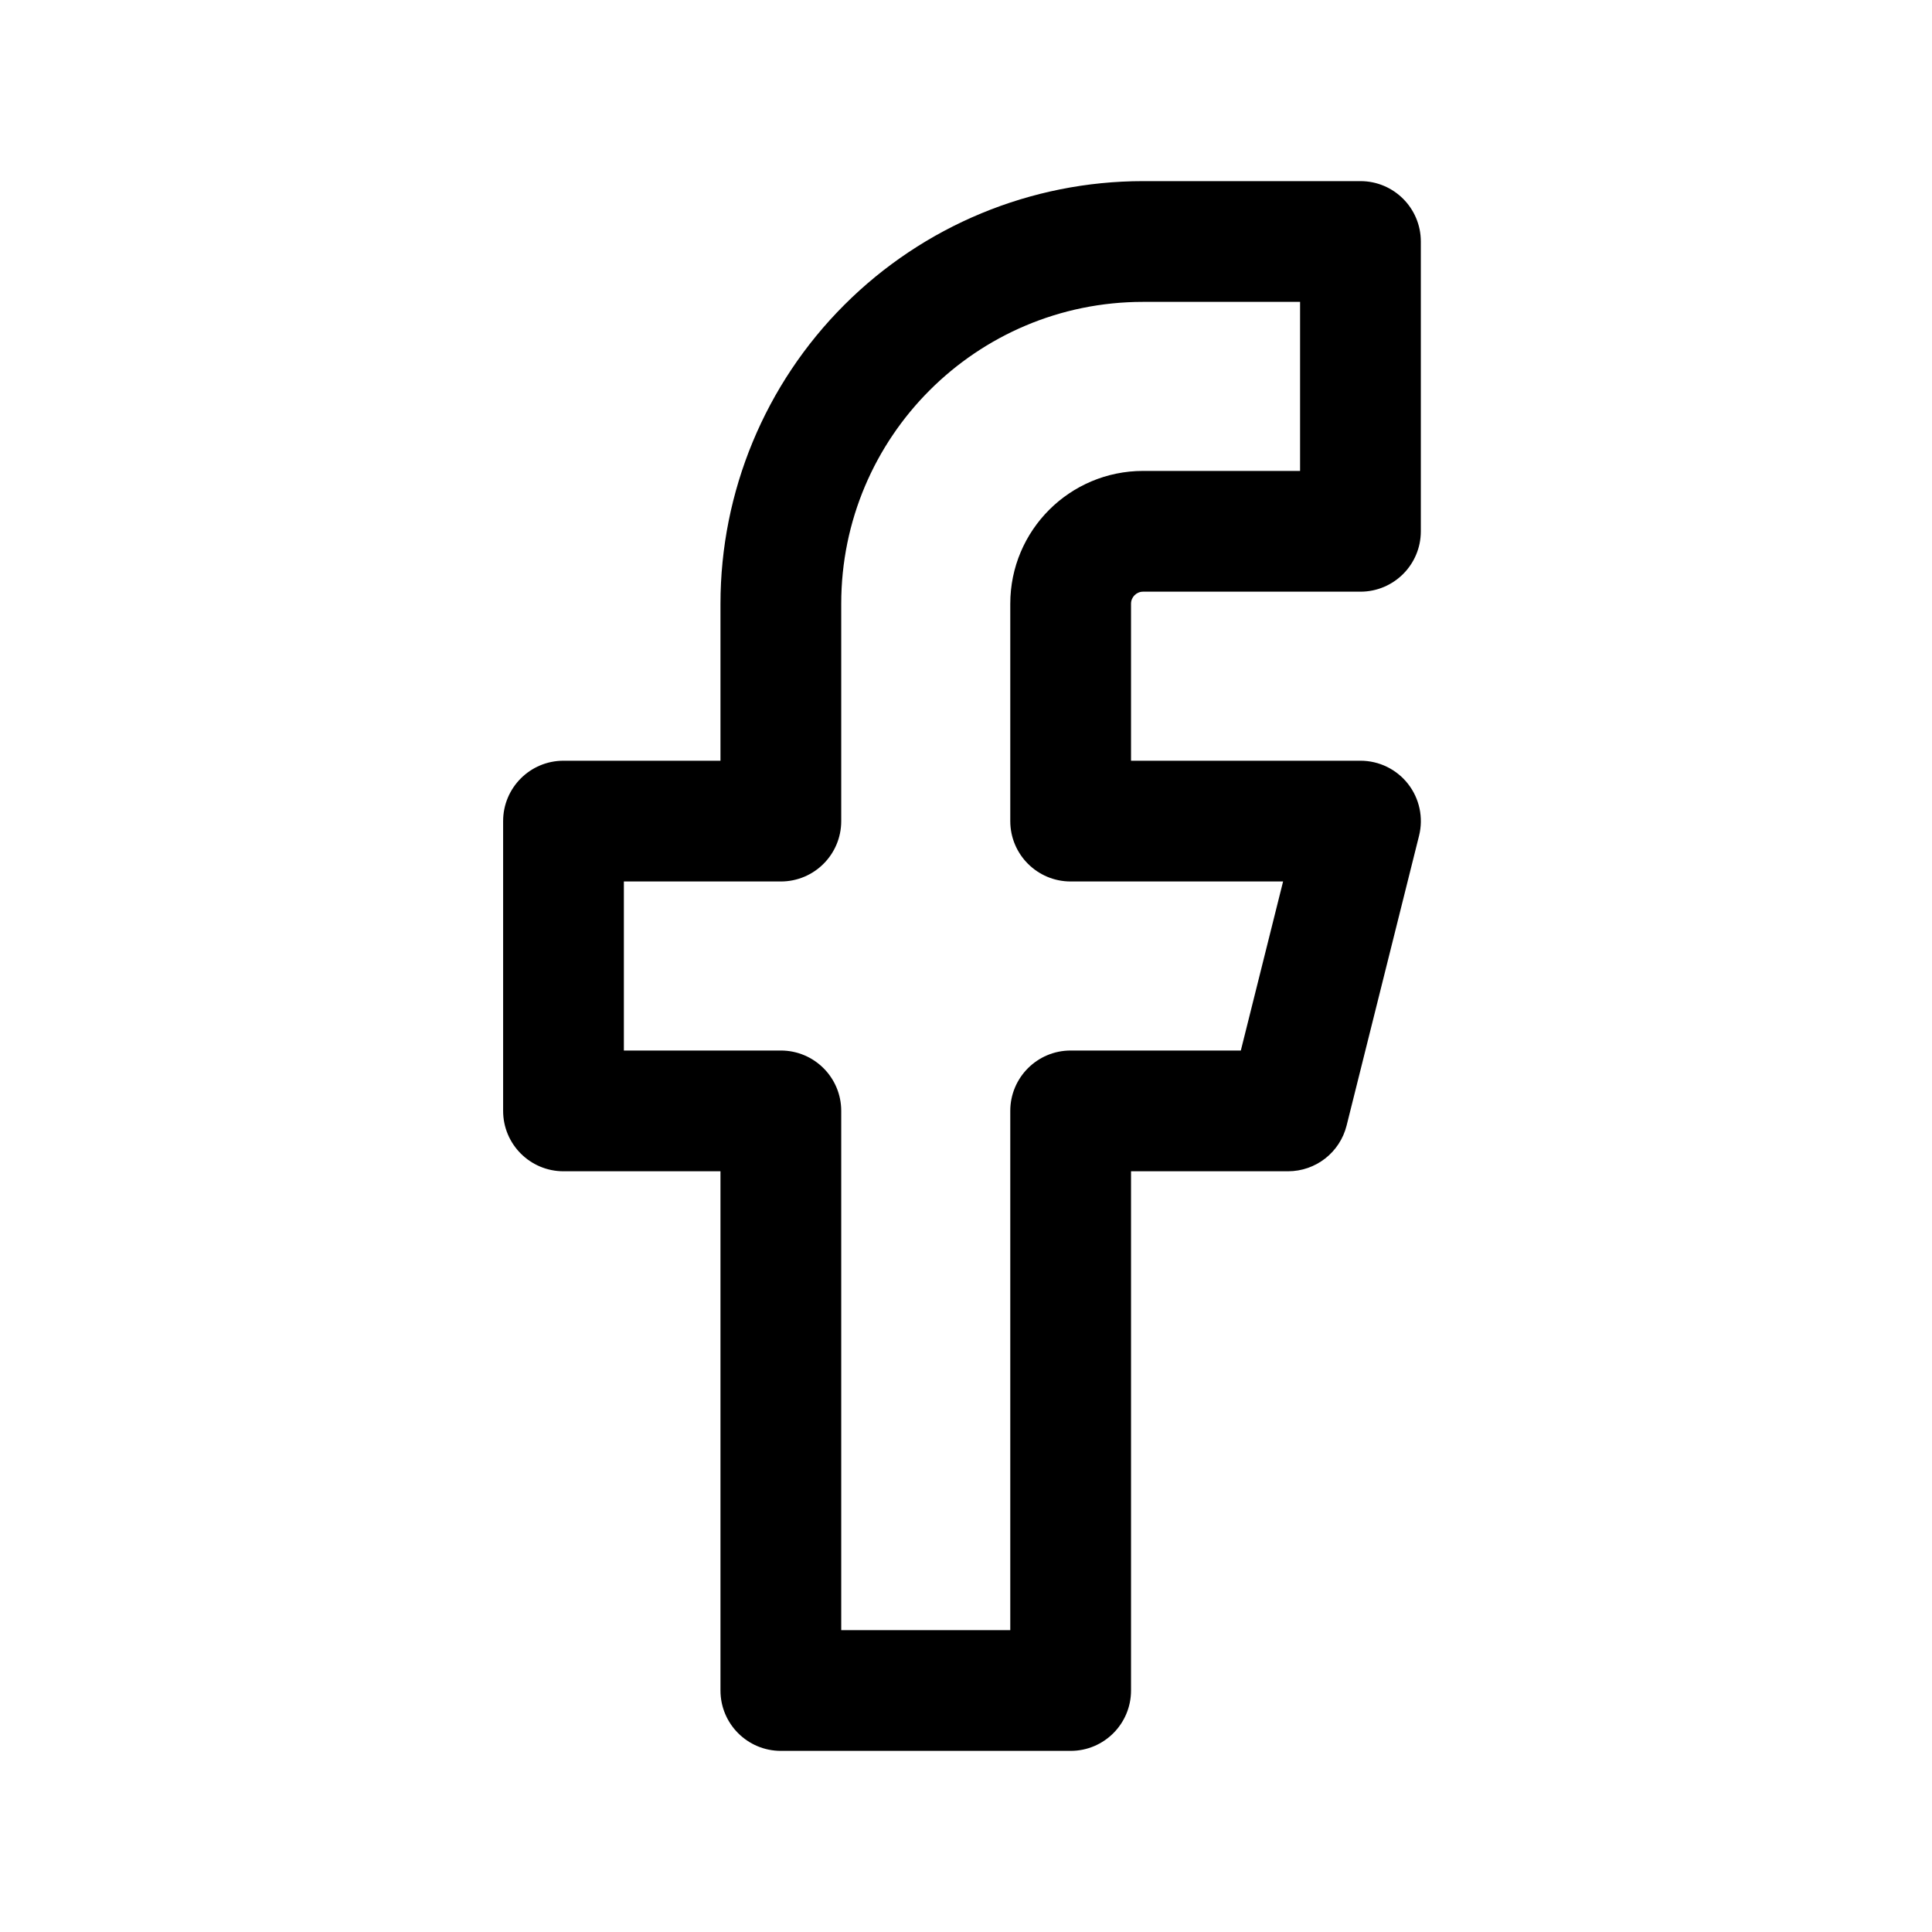
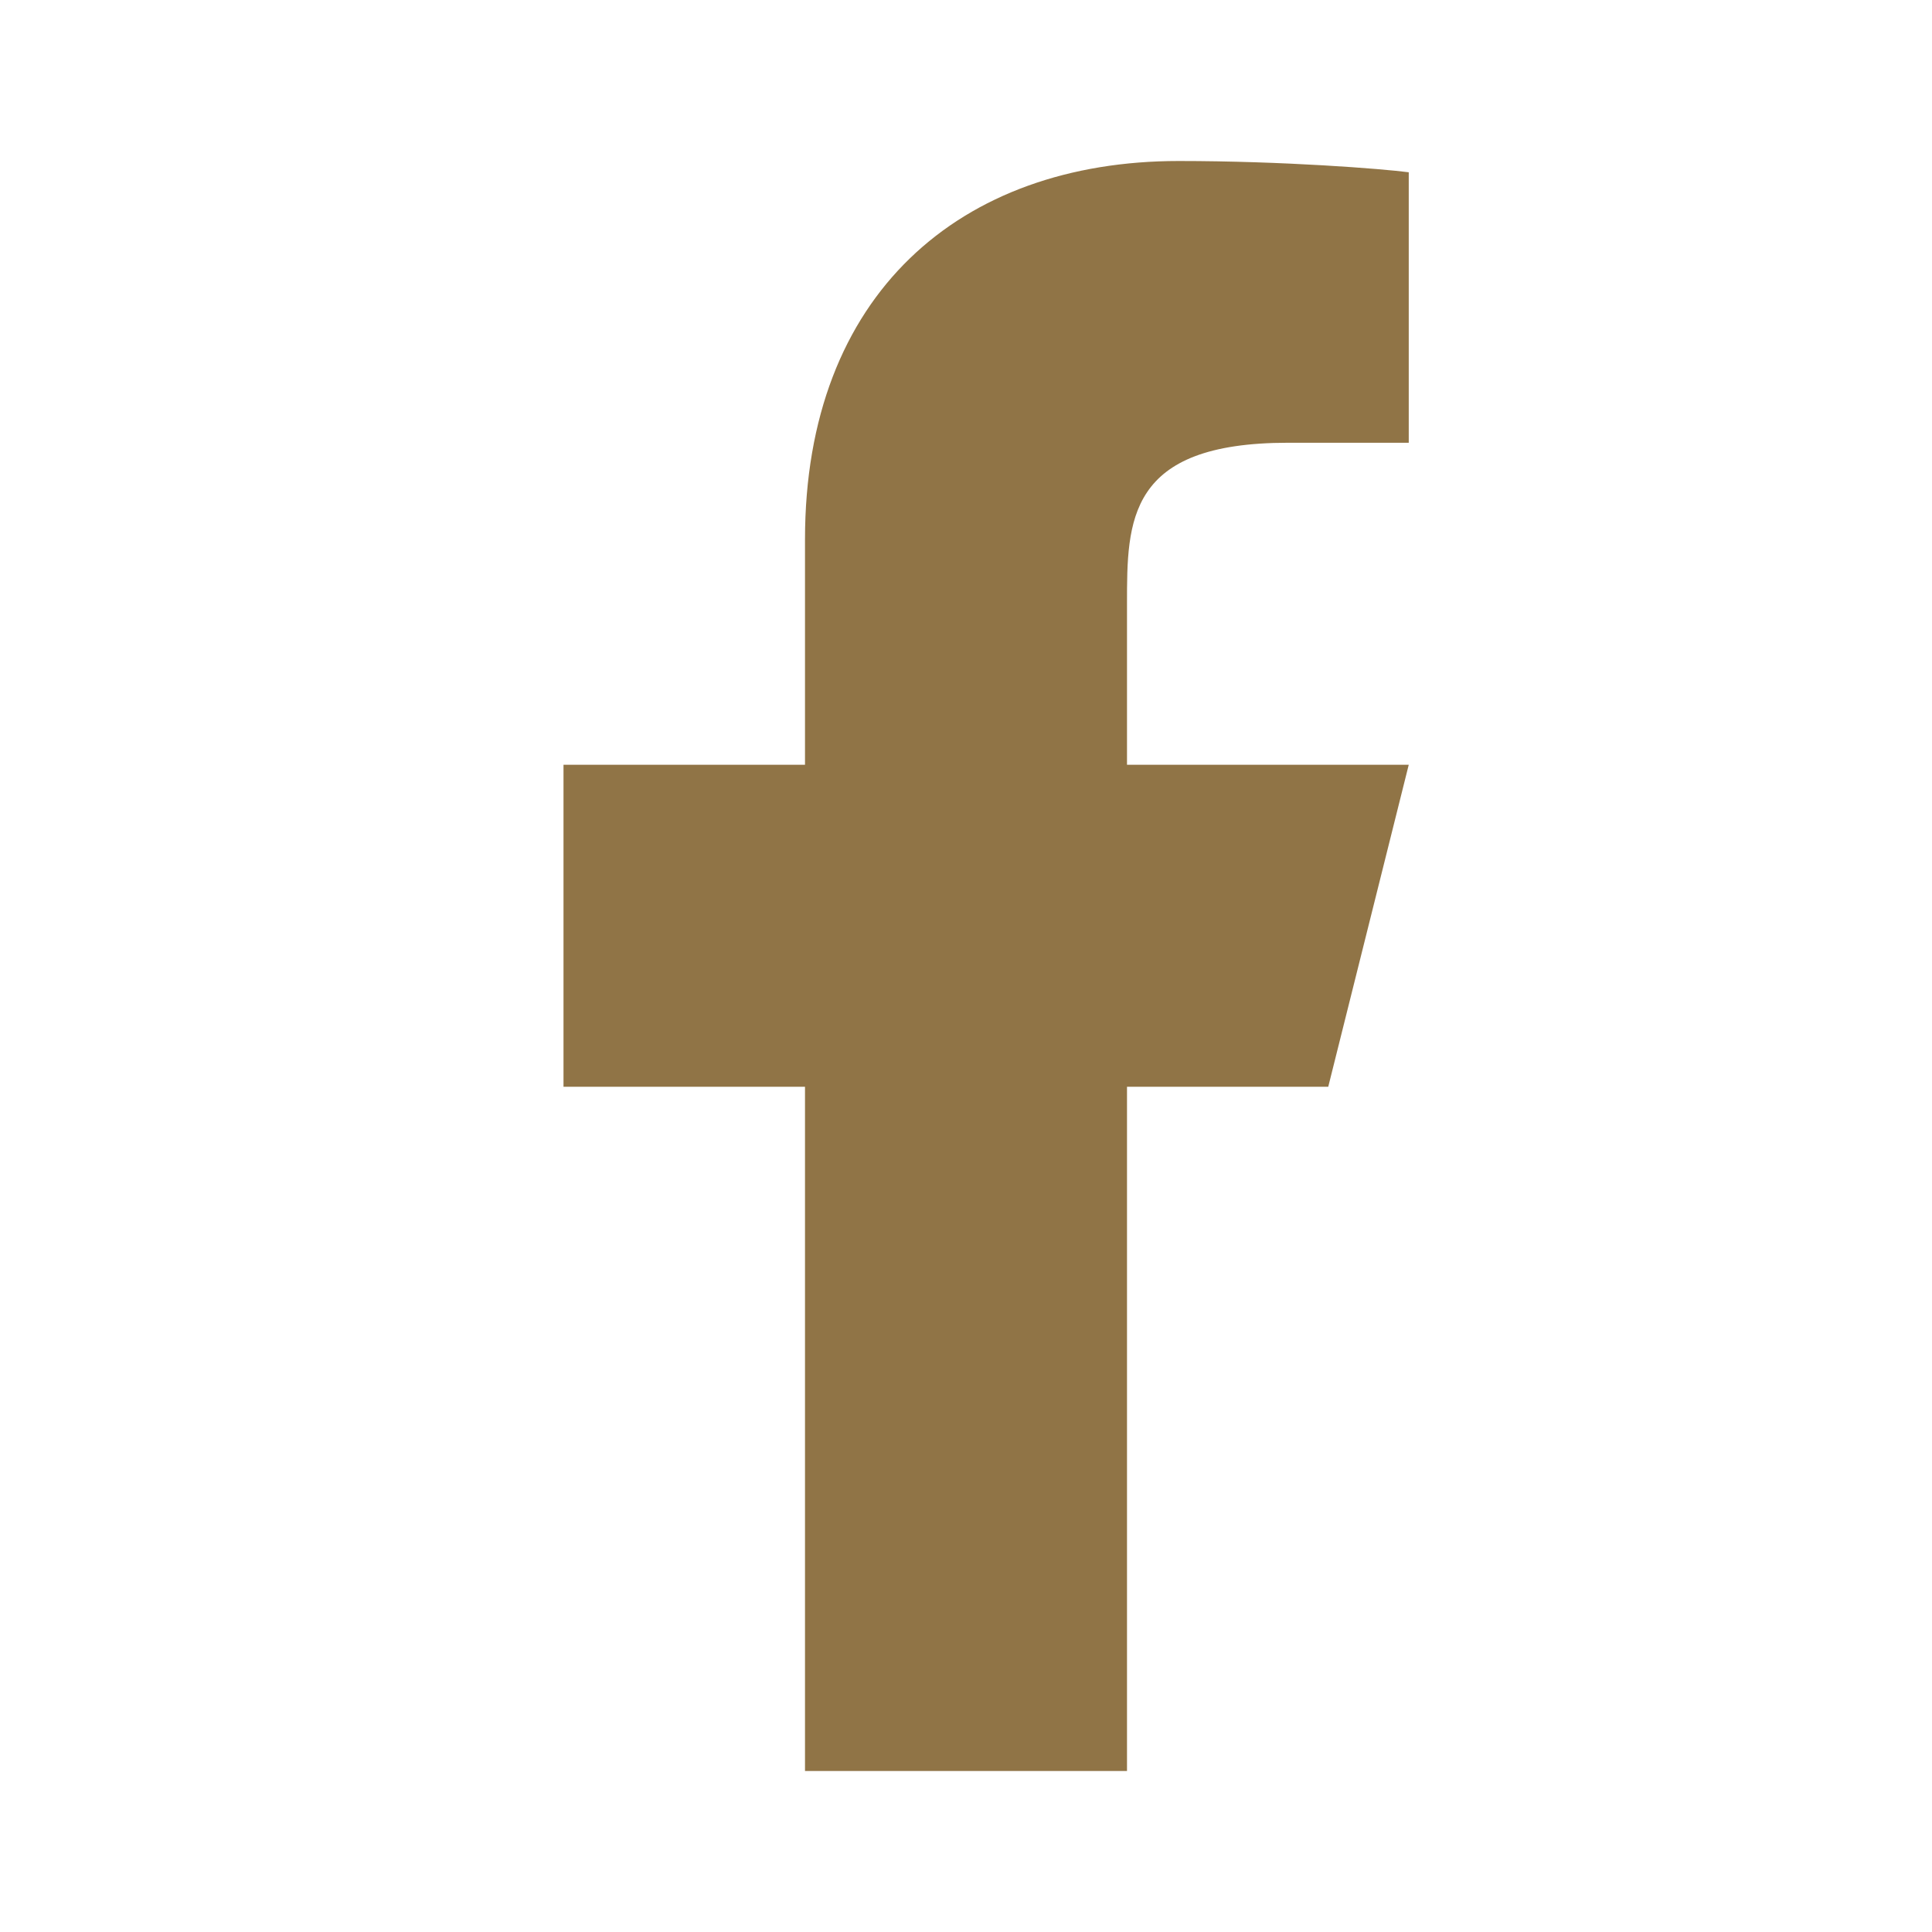
<svg xmlns="http://www.w3.org/2000/svg" width="1em" height="1em" viewBox="0 0 24 24">
-   <path fill="currentColor" fill-rule="evenodd" d="M10.488 3.788A5.25 5.25 0 0 1 14.2 2.25h2.7a.75.75 0 0 1 .75.75v3.6a.75.75 0 0 1-.75.75h-2.7a.15.15 0 0 0-.15.15v1.95h2.85a.75.75 0 0 1 .728.932l-.9 3.6a.75.75 0 0 1-.728.568h-1.95V21a.75.75 0 0 1-.75.75H9.7a.75.75 0 0 1-.75-.75v-6.45H7a.75.75 0 0 1-.75-.75v-3.6A.75.75 0 0 1 7 9.45h1.95V7.5a5.25 5.25 0 0 1 1.538-3.712M14.2 3.75a3.75 3.75 0 0 0-3.75 3.75v2.7a.75.75 0 0 1-.75.75H7.75v2.1H9.7a.75.75 0 0 1 .75.75v6.45h2.1V13.8a.75.75 0 0 1 .75-.75h2.114l.525-2.1H13.3a.75.75 0 0 1-.75-.75V7.5a1.65 1.65 0 0 1 1.65-1.65h1.95v-2.1z" clip-rule="evenodd" />
+   <path fill="#907446" d="M14 13.5h2.5l1-4H14v-2c0-1.03 0-2 2-2h1.5V2.14c-.326-.043-1.557-.14-2.857-.14C11.928 2 10 3.657 10 6.7v2.8H7v4h3V22h4z" />
</svg>
